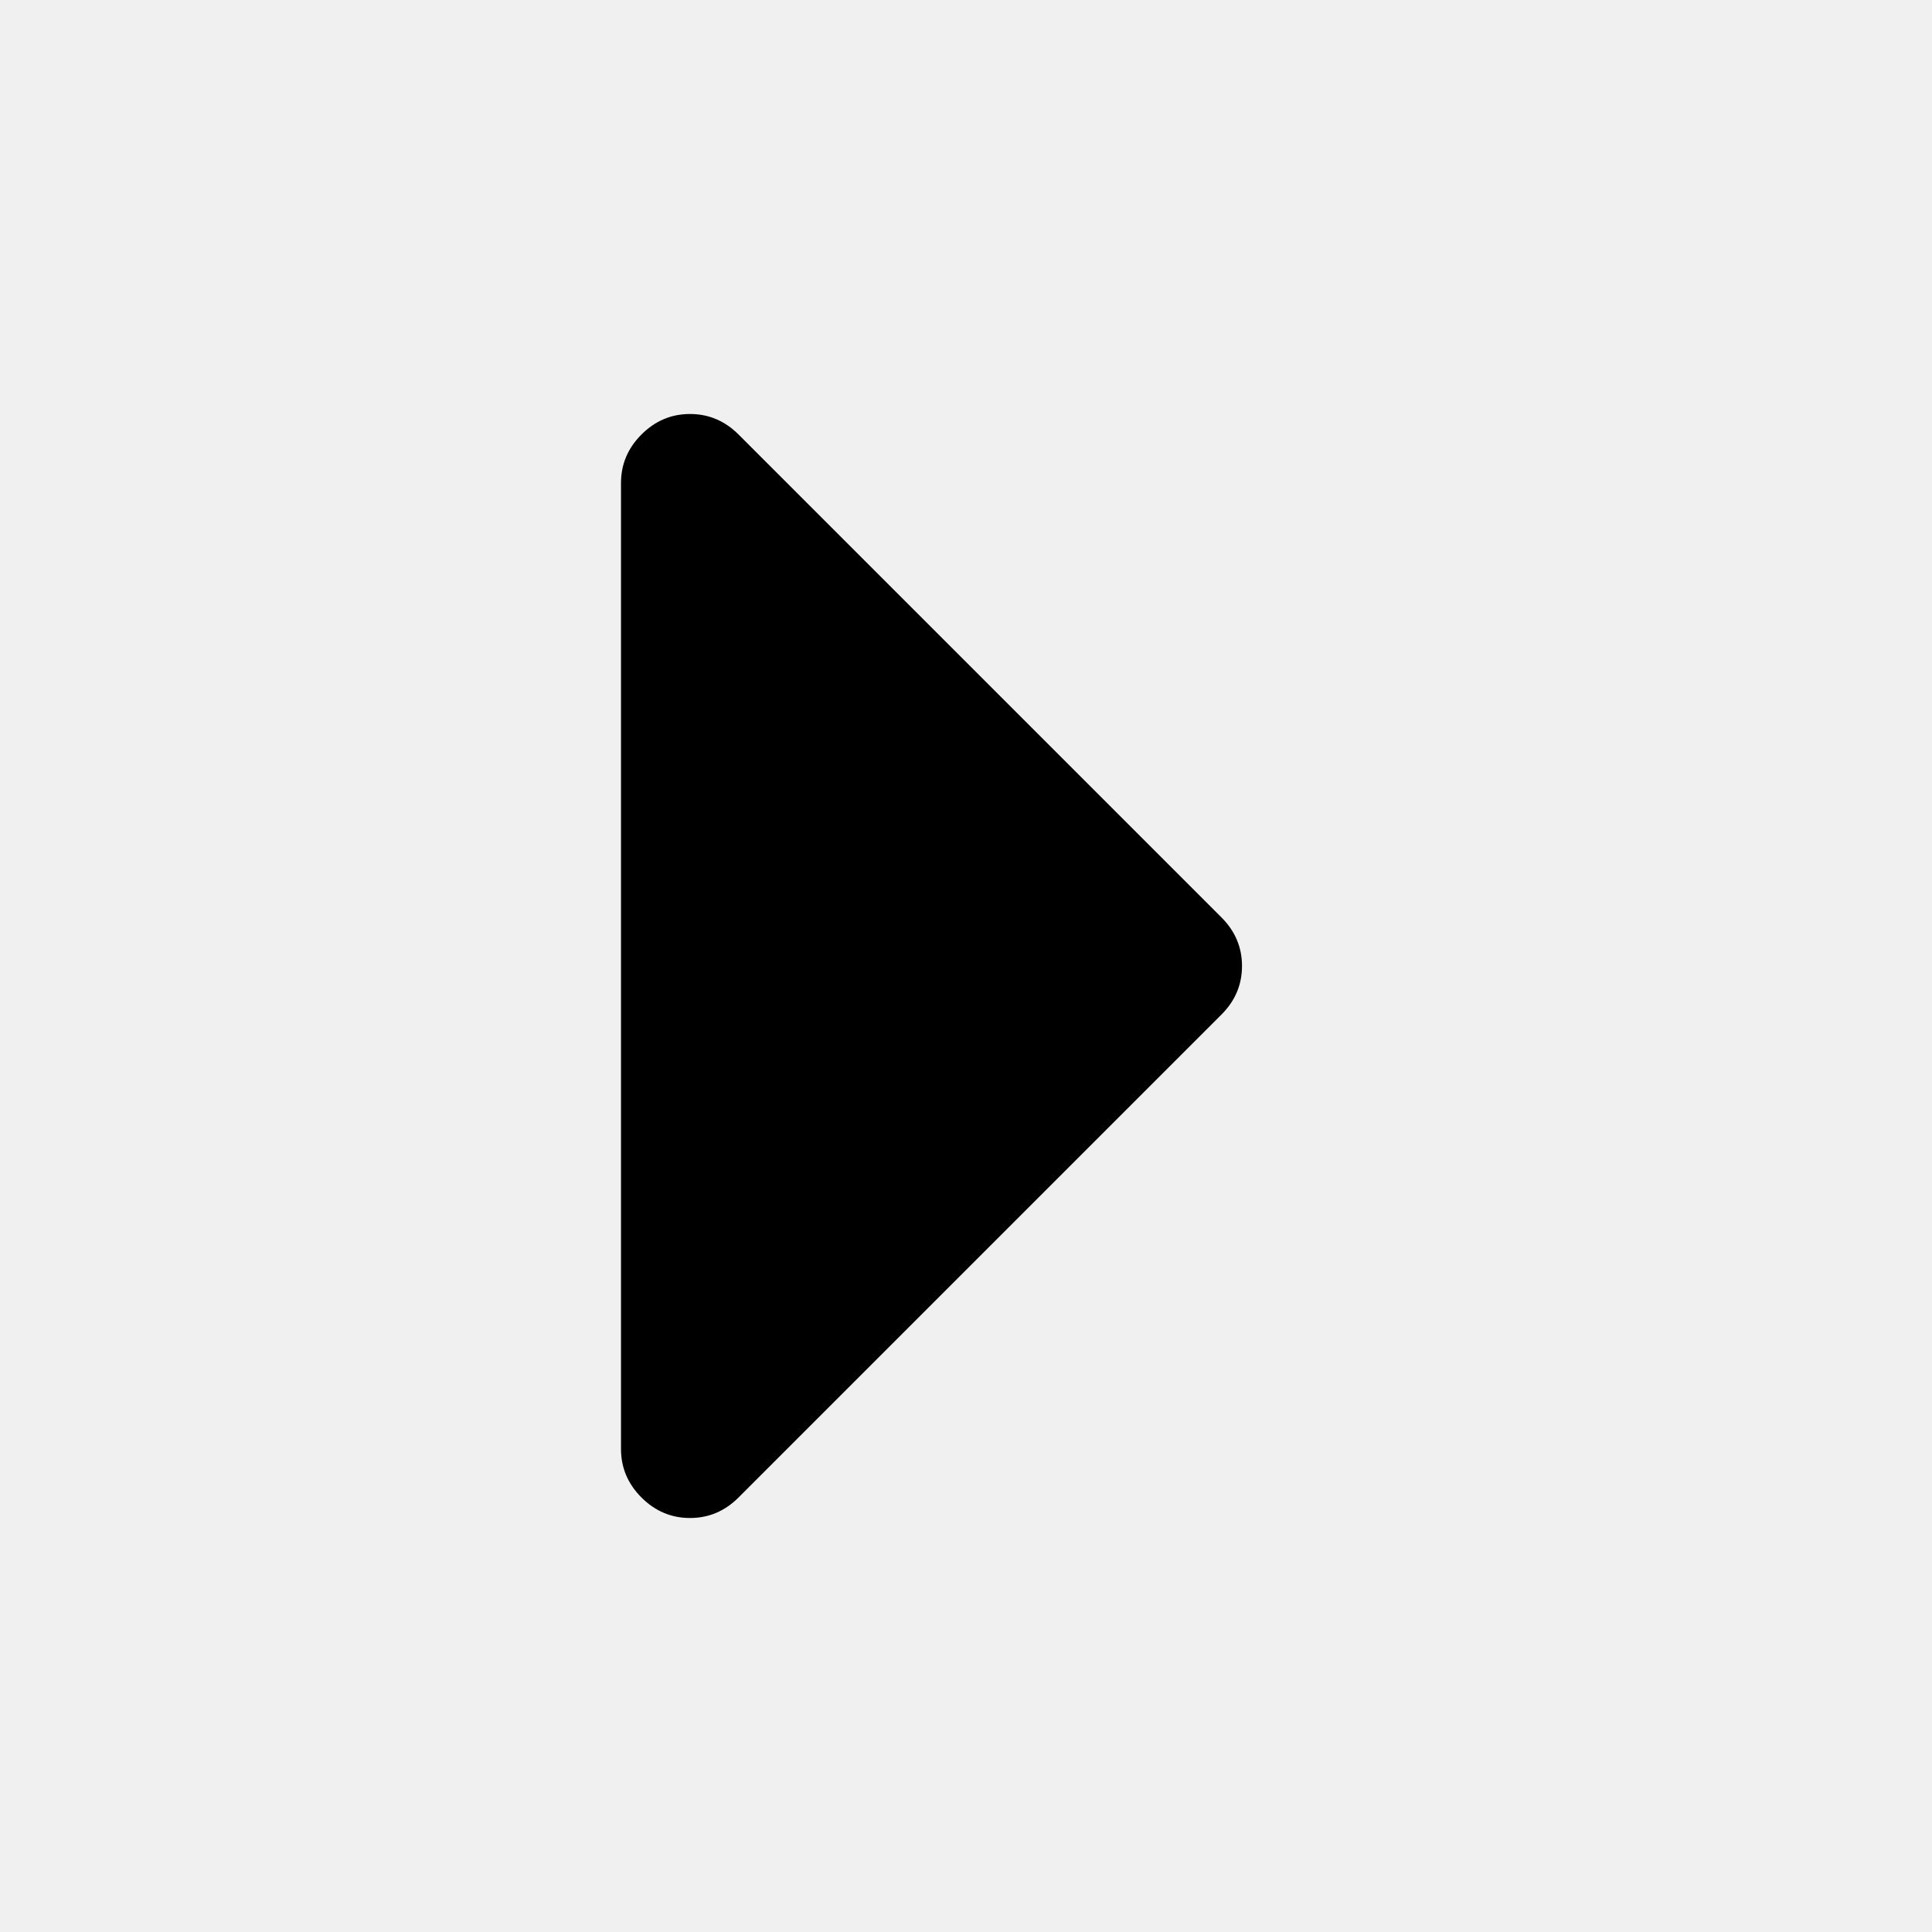
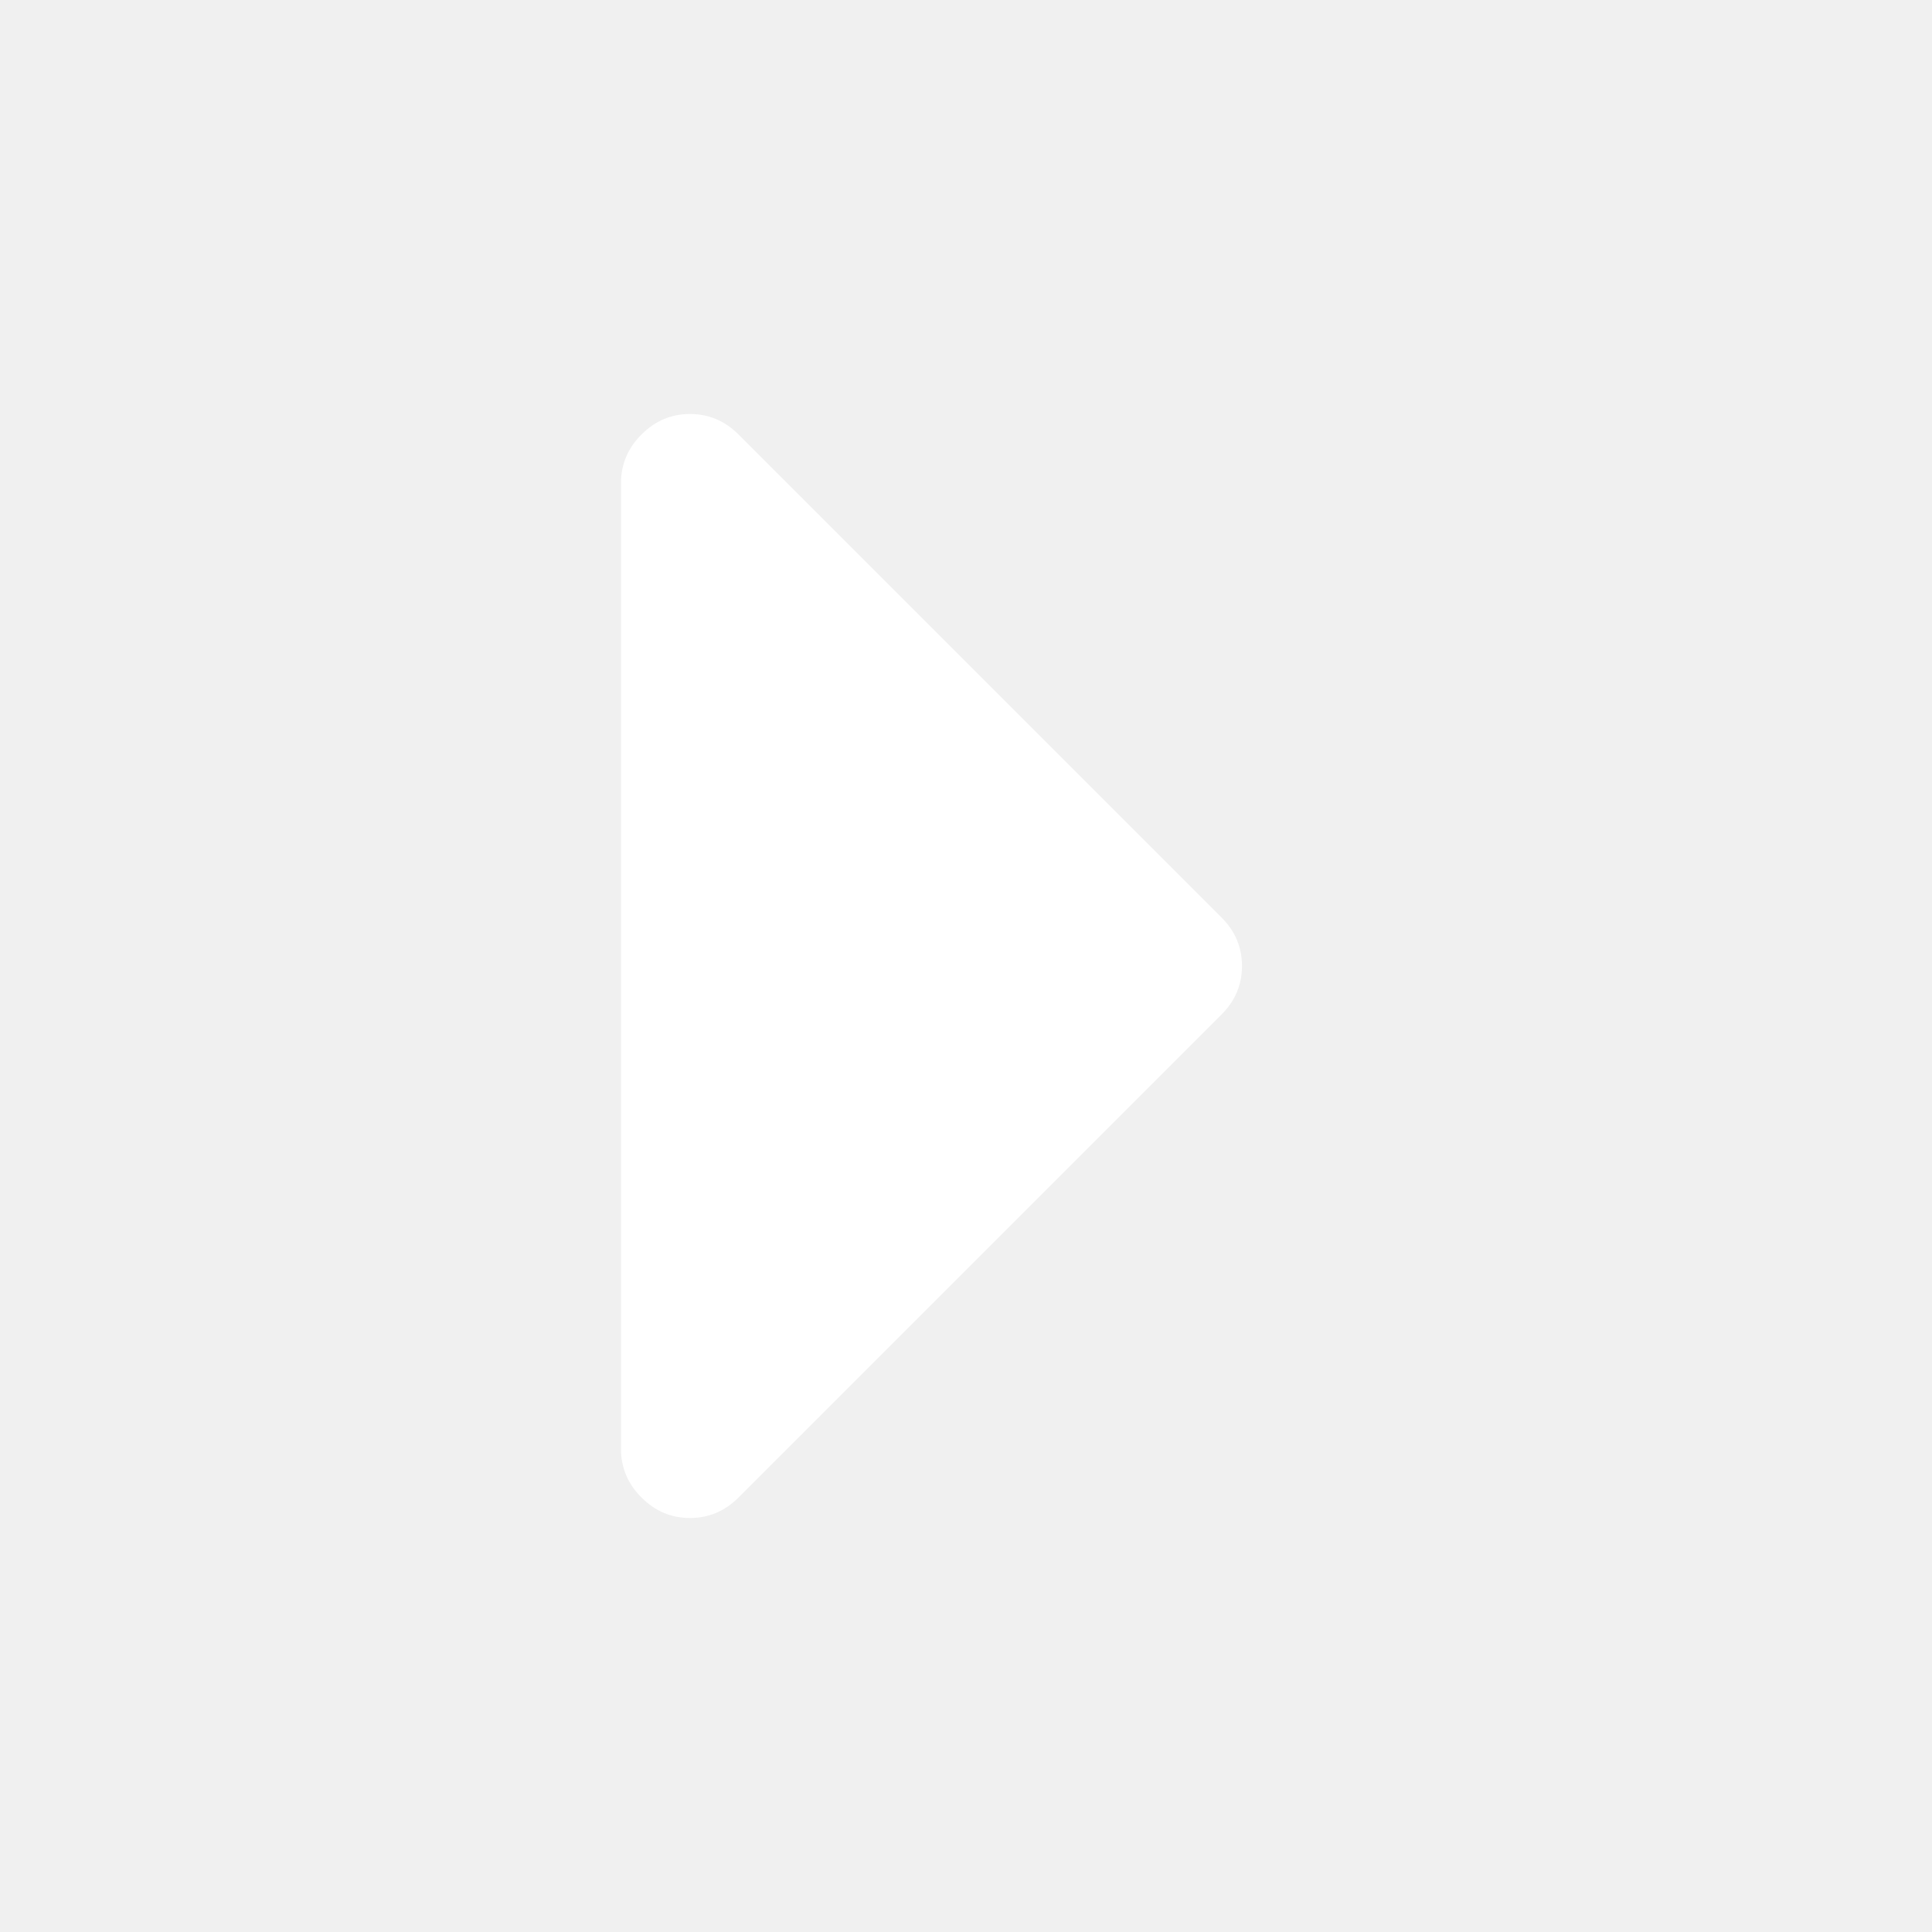
- <svg xmlns="http://www.w3.org/2000/svg" width="1792" height="1792" viewBox="0 0 1792 1792">
+ <svg xmlns="http://www.w3.org/2000/svg" fill="white" width="1792" height="1792" viewBox="0 0 1792 1792">
  <path d="M1152 896q0 26-19 45l-448 448q-19 19-45 19t-45-19-19-45v-896q0-26 19-45t45-19 45 19l448 448q19 19 19 45z" />
</svg>
